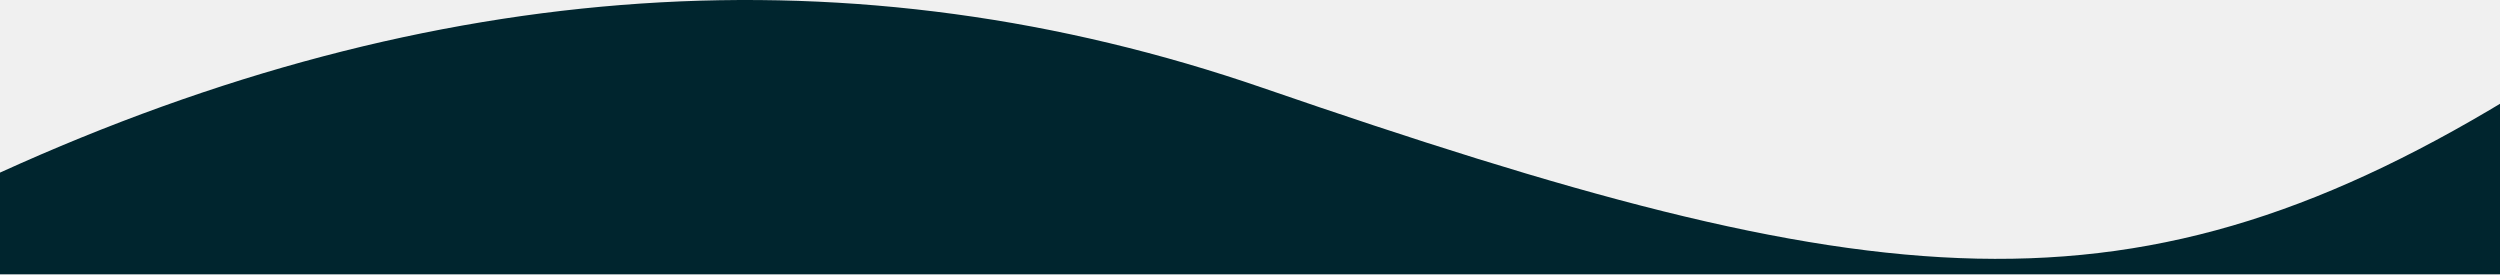
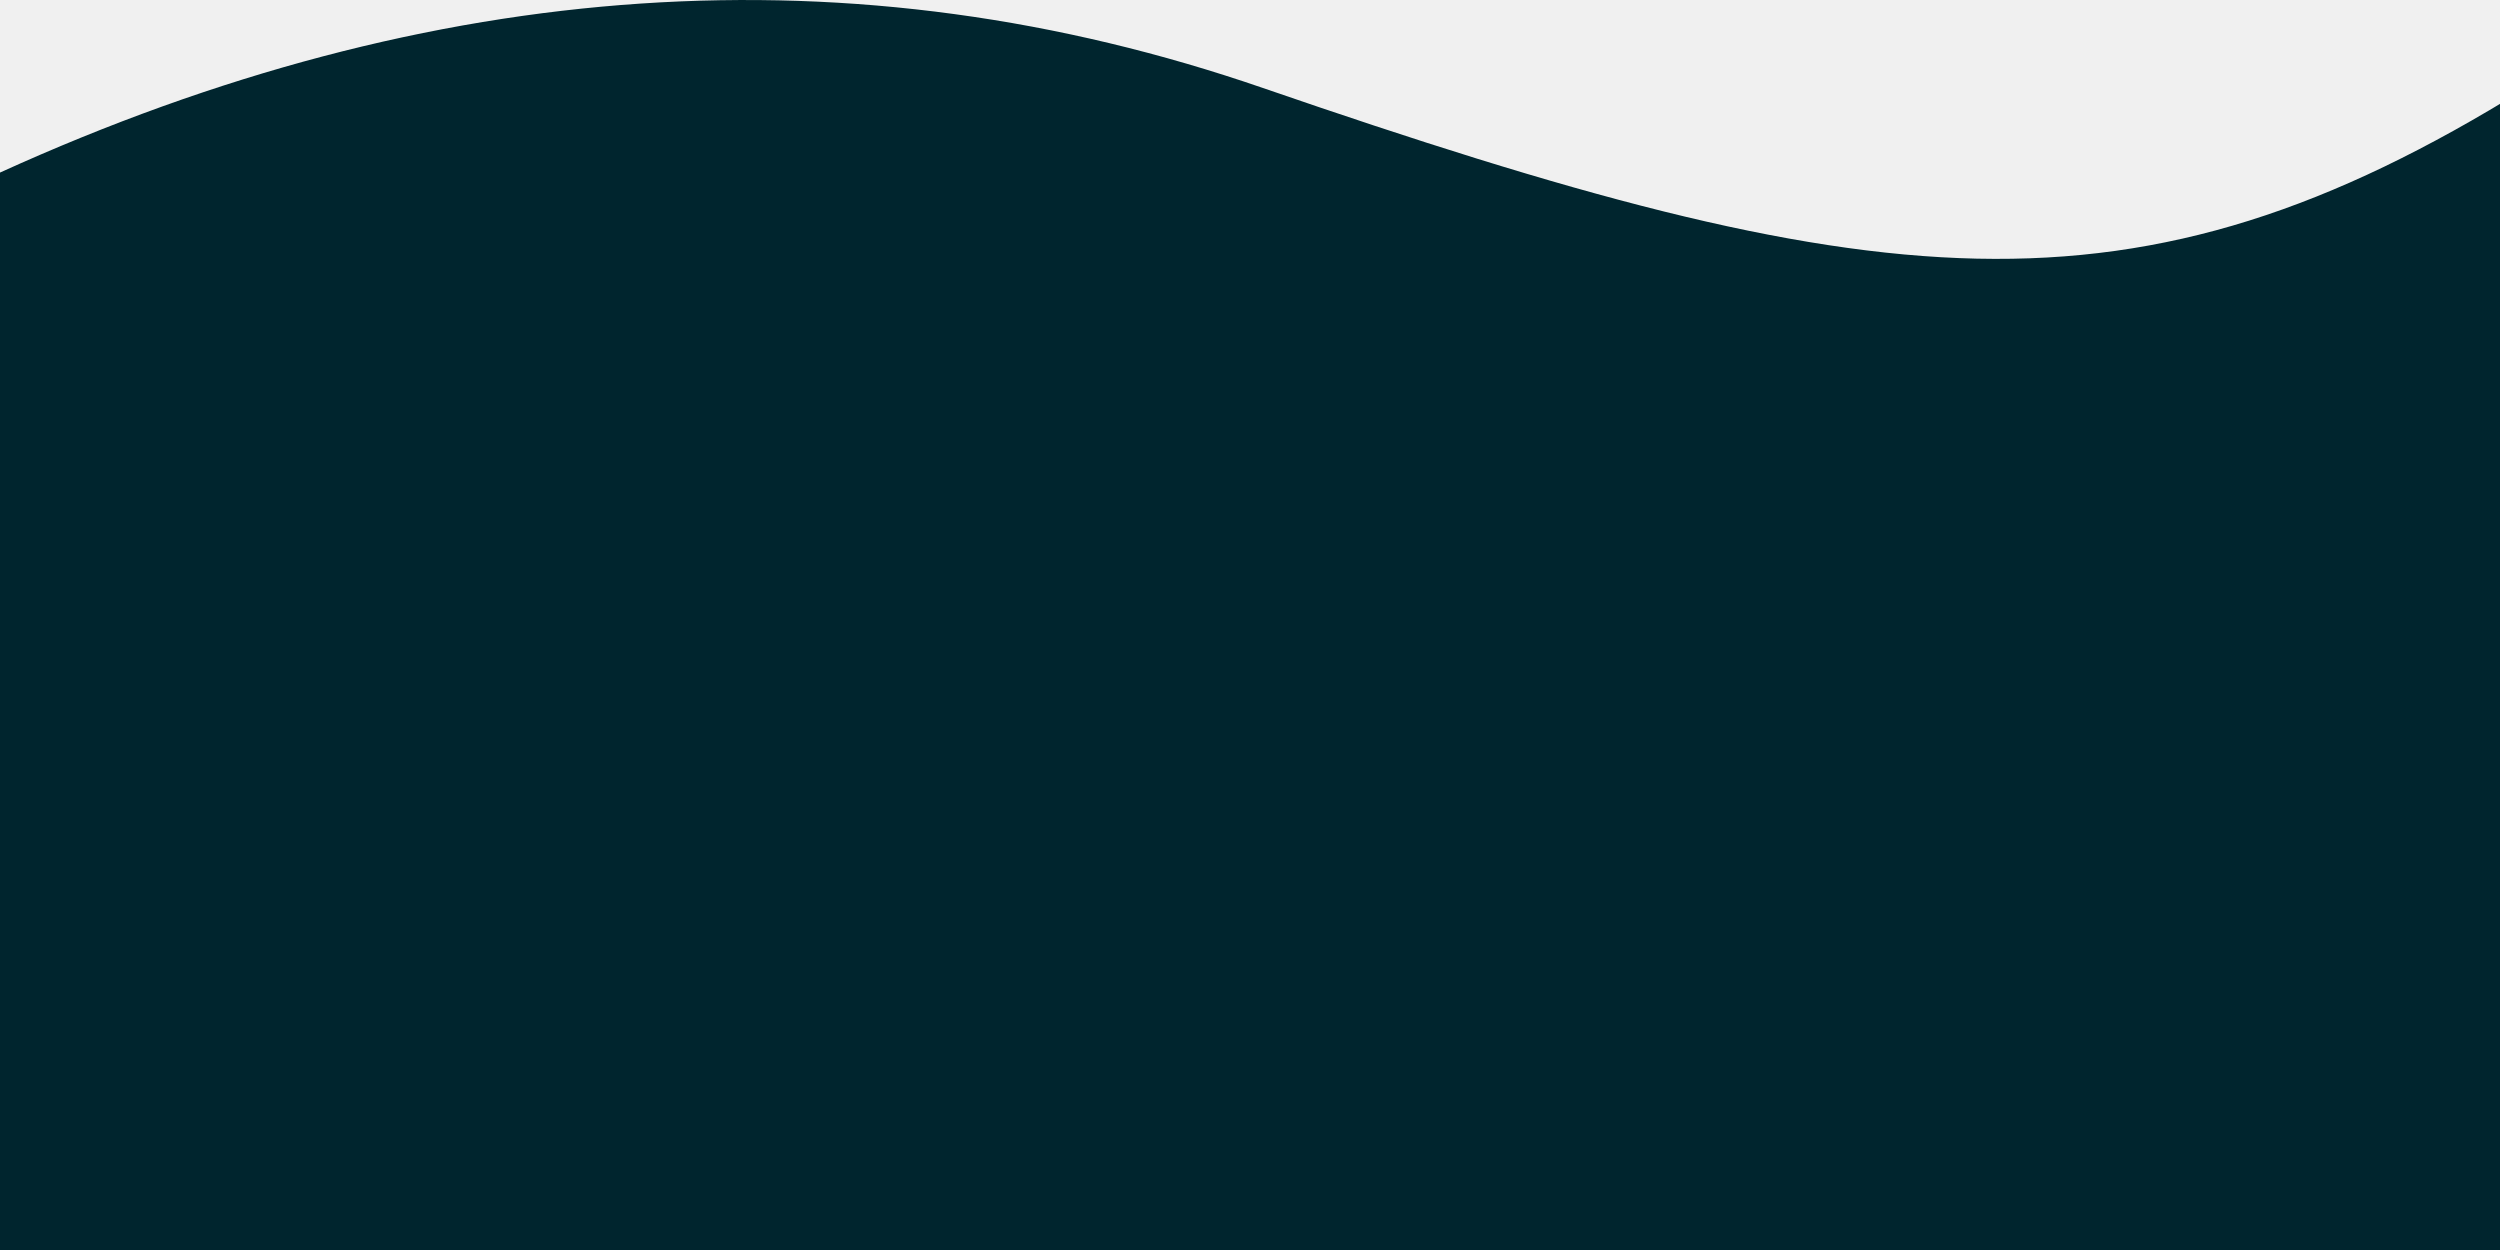
- <svg xmlns="http://www.w3.org/2000/svg" xmlns:xlink="http://www.w3.org/1999/xlink" width="1440" height="158">
-   <defs>
-     <path id="a" d="M0 0h1440v158H0z" />
-   </defs>
-   <g fill="none" fill-rule="evenodd">
-     <mask id="b" fill="#fff">
-       <use xlink:href="#a" />
+ <svg xmlns="http://www.w3.org/2000/svg" version="1.1" id="Layer_1" x="0px" y="0px" viewBox="0 0 1440 720" style="enable-background:new 0 0 1440 720;" xml:space="preserve">
+   <style type="text/css">
+ 	.st0{fill-rule:evenodd;clip-rule:evenodd;fill:#00252E;}
+ 	.st1{filter:url(#Adobe_OpacityMaskFilter);}
+ 	.st2{fill-rule:evenodd;clip-rule:evenodd;fill:#FFFFFF;}
+ 	.st3{mask:url(#b_1_);}
+ </style>
+   <path class="st0" d="M0,99.4C249.9-14.2,492.3-30.4,727.5,50.7c352.7,121.6,501.4,140.5,727.5,0c150.7-93.7,150.7,129.4,0,669.3H0  V99.4z" />
+   <g>
+     <defs>
+       <filter id="Adobe_OpacityMaskFilter" filterUnits="userSpaceOnUse">
+         <feColorMatrix type="matrix" values="1 0 0 0 0  0 1 0 0 0  0 0 1 0 0  0 0 0 1 0" />
+       </filter>
+     </defs>
+     <mask maskUnits="userSpaceOnUse" id="b_1_">
+       <g class="st1">
+         <path id="a_1_" class="st2" d="M0,0h1440v158H0V0z" />
+       </g>
    </mask>
-     <g mask="url(#b)" fill="#00252E">
-       <path d="M0 99.424C249.852-14.173 492.347-30.427 727.484 50.661c352.706 121.632 501.421 140.534 727.484 0 150.71-93.69 150.71 129.423 0 669.339H0V99.424z" />
-     </g>
+     <g class="st3">
+ 	</g>
  </g>
</svg>
